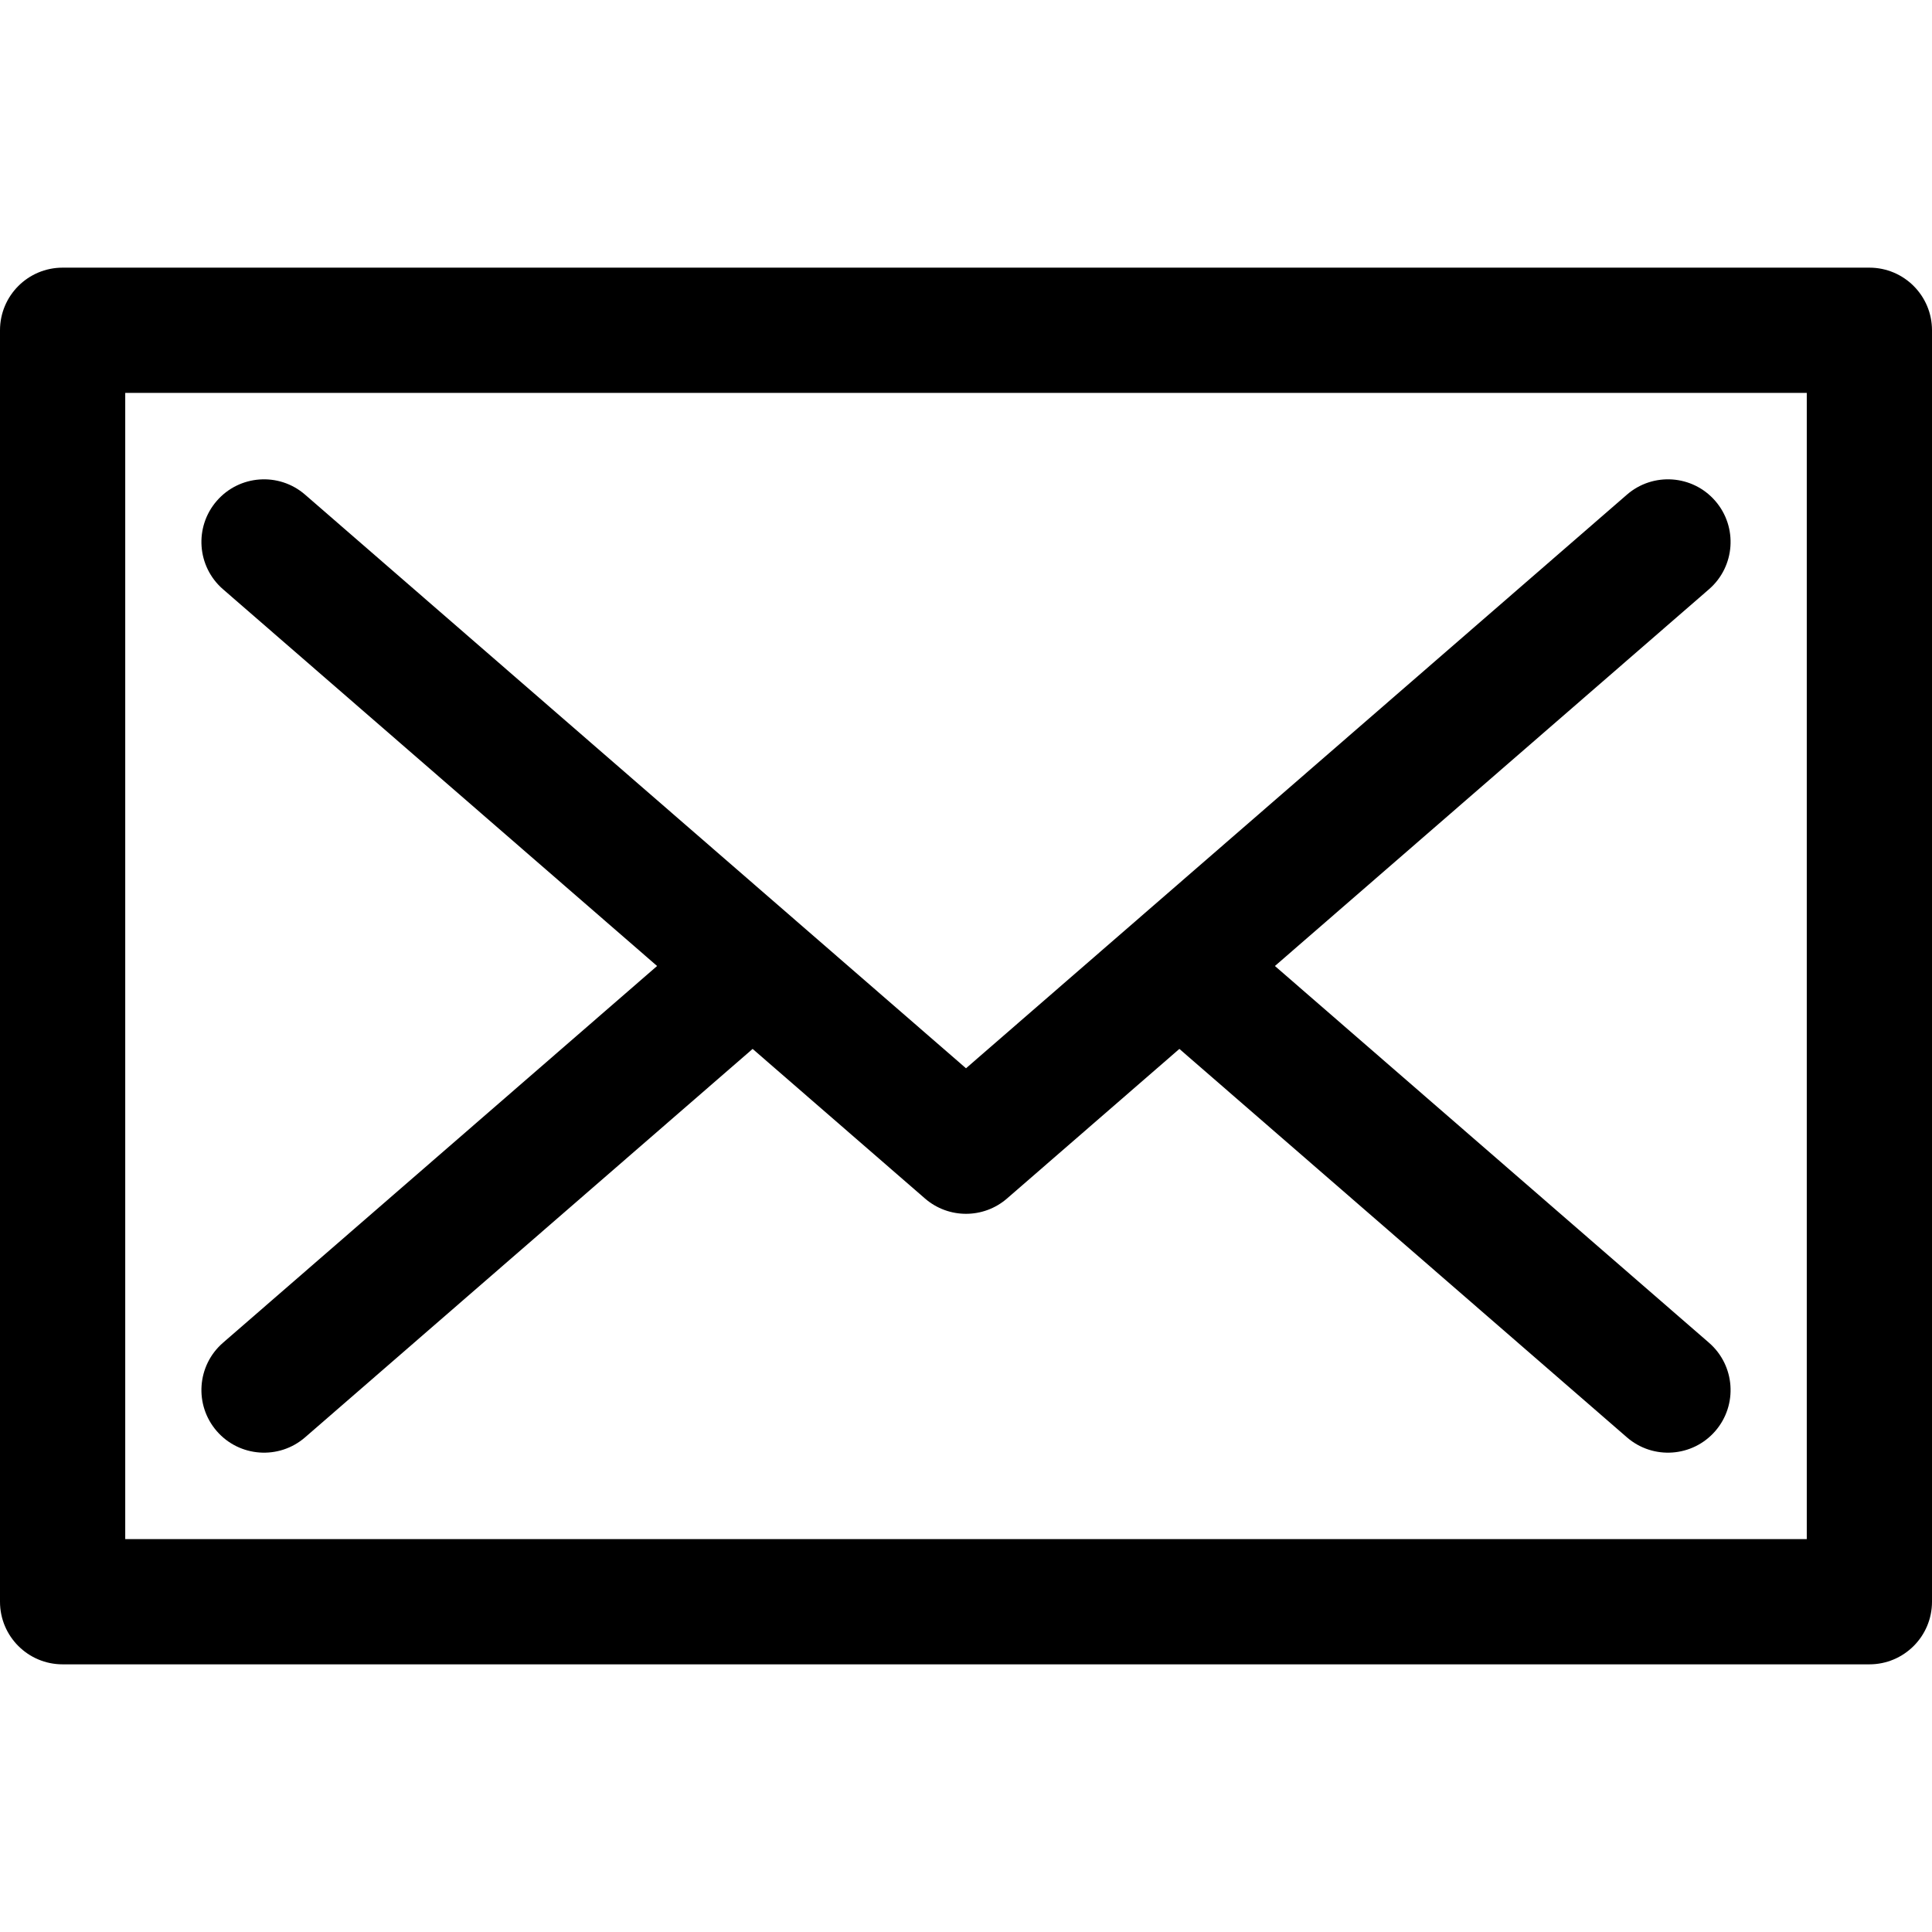
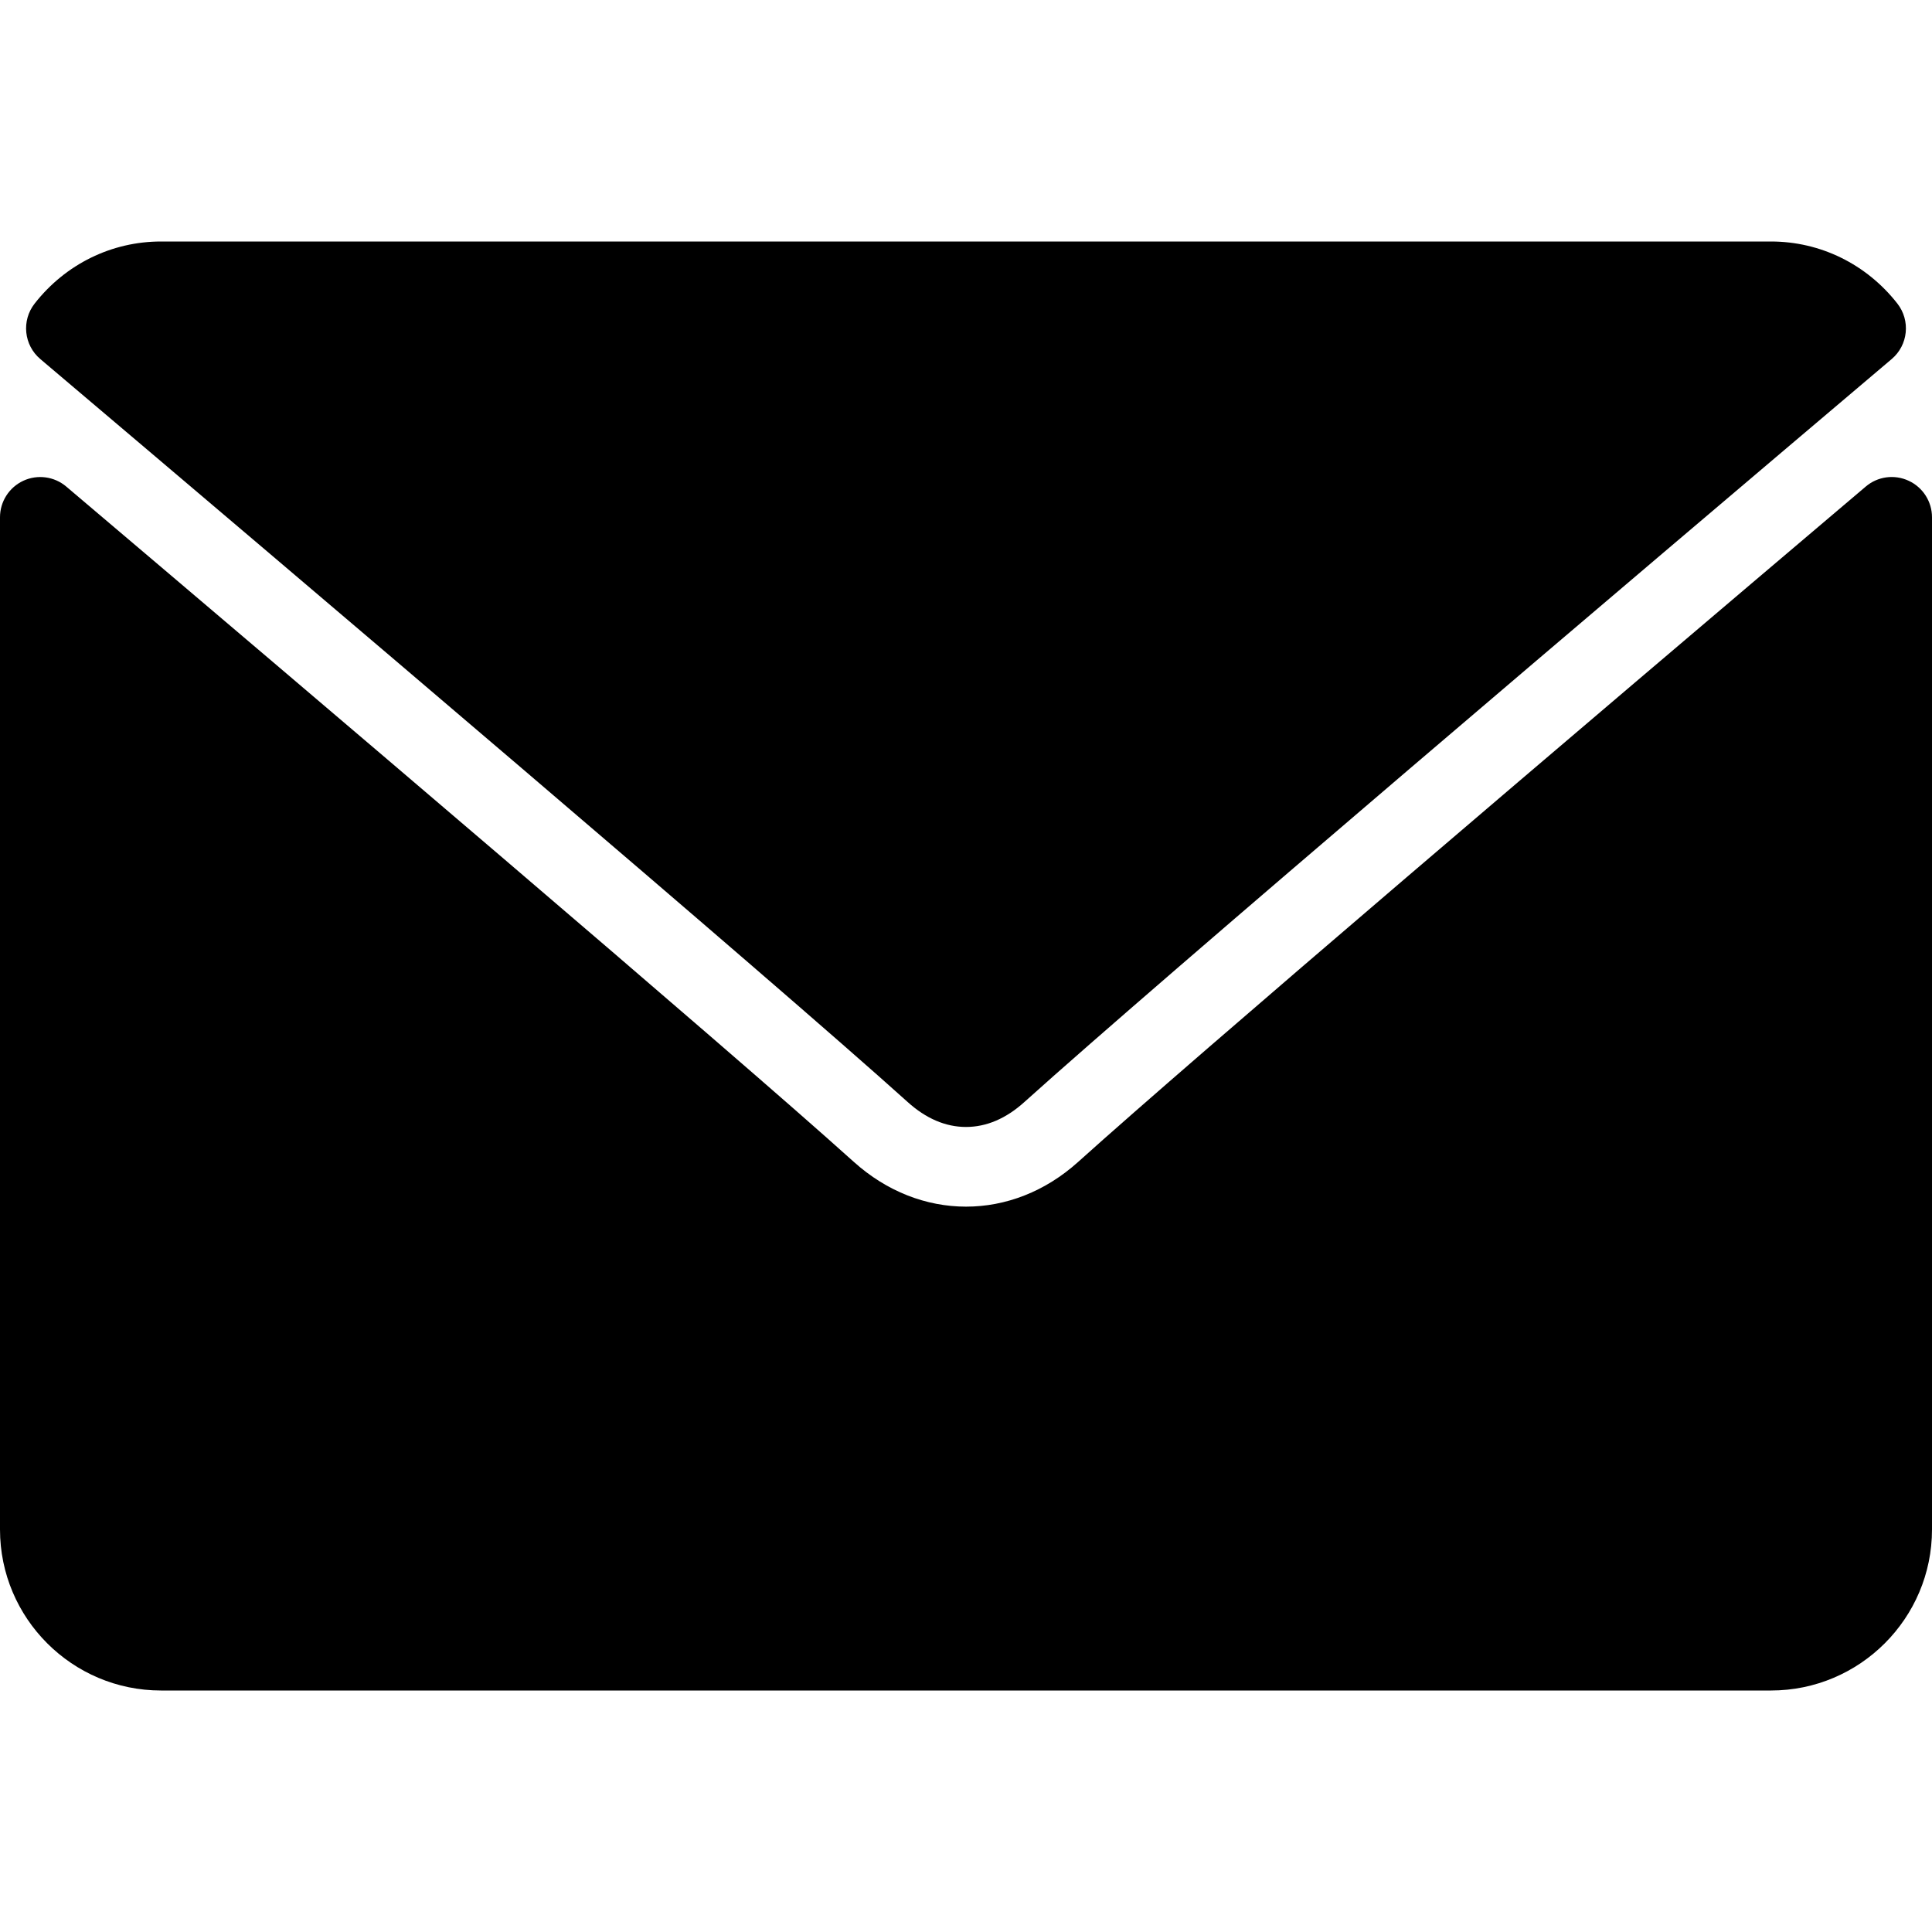
- <svg xmlns="http://www.w3.org/2000/svg" version="1.1" id="Layer_1" x="0px" y="0px" viewBox="0 0 455.861 455.861" style="enable-background:new 0 0 455.861 455.861;" xml:space="preserve">
+ <svg xmlns="http://www.w3.org/2000/svg" version="1.1" id="Layer_1" x="0px" y="0px" viewBox="0 0 512 512" style="enable-background:new 0 0 512 512;" xml:space="preserve">
  <g>
    <g>
      <g>
-         <path d="M52.616,139.032l102.427,88.898L52.616,316.828c-6.162,5.349-6.823,14.68-1.474,20.843     c5.349,6.162,14.68,6.821,20.842,1.474l105.6-91.651l40.663,35.292c2.778,2.411,6.231,3.616,9.684,3.616s6.906-1.205,9.684-3.616     l40.663-35.292l105.6,91.651c6.162,5.348,15.493,4.688,20.842-1.474c5.349-6.163,4.688-15.494-1.474-20.843L300.819,227.93     l102.427-88.898c6.163-5.349,6.823-14.68,1.474-20.843c-5.349-6.163-14.682-6.822-20.842-1.474     c-8.592,7.457-146.799,127.408-155.947,135.348c-9.151-7.942-147.358-127.893-155.947-135.348     c-6.162-5.348-15.494-4.687-20.842,1.474C45.793,124.352,46.454,133.683,52.616,139.032z" />
-         <path d="M441.088,63.154H14.774C6.615,63.154,0,69.77,0,77.929v300.003c0,8.16,6.615,14.774,14.774,14.774h426.313     c8.16,0,14.774-6.614,14.774-14.774V77.929C455.862,69.77,449.248,63.154,441.088,63.154z M426.314,363.157h-0.001H29.549V92.703     h396.765V363.157z" />
+         <path d="M10.688,95.156C80.958,154.667,204.26,259.365,240.5,292.01c4.865,4.406,10.083,6.646,15.5,6.646     c5.406,0,10.615-2.219,15.469-6.604c36.271-32.677,159.573-137.385,229.844-196.896c4.375-3.698,5.042-10.198,1.5-14.719     C494.625,69.99,482.417,64,469.333,64H42.667c-13.083,0-25.292,5.99-33.479,16.438C5.646,84.958,6.313,91.458,10.688,95.156z" />
+         <path d="M505.813,127.406c-3.781-1.76-8.229-1.146-11.375,1.542C416.51,195.01,317.052,279.688,285.76,307.885     c-17.563,15.854-41.938,15.854-59.542-0.021c-33.354-30.052-145.042-125-208.656-178.917c-3.167-2.688-7.625-3.281-11.375-1.542     C2.417,129.156,0,132.927,0,137.083v268.25C0,428.865,19.135,448,42.667,448h426.667C492.865,448,512,428.865,512,405.333     v-268.25C512,132.927,509.583,129.146,505.813,127.406z" />
      </g>
    </g>
  </g>
  <g>
</g>
  <g>
</g>
  <g>
</g>
  <g>
</g>
  <g>
</g>
  <g>
</g>
  <g>
</g>
  <g>
</g>
  <g>
</g>
  <g>
</g>
  <g>
</g>
  <g>
</g>
  <g>
</g>
  <g>
</g>
  <g>
</g>
</svg>
